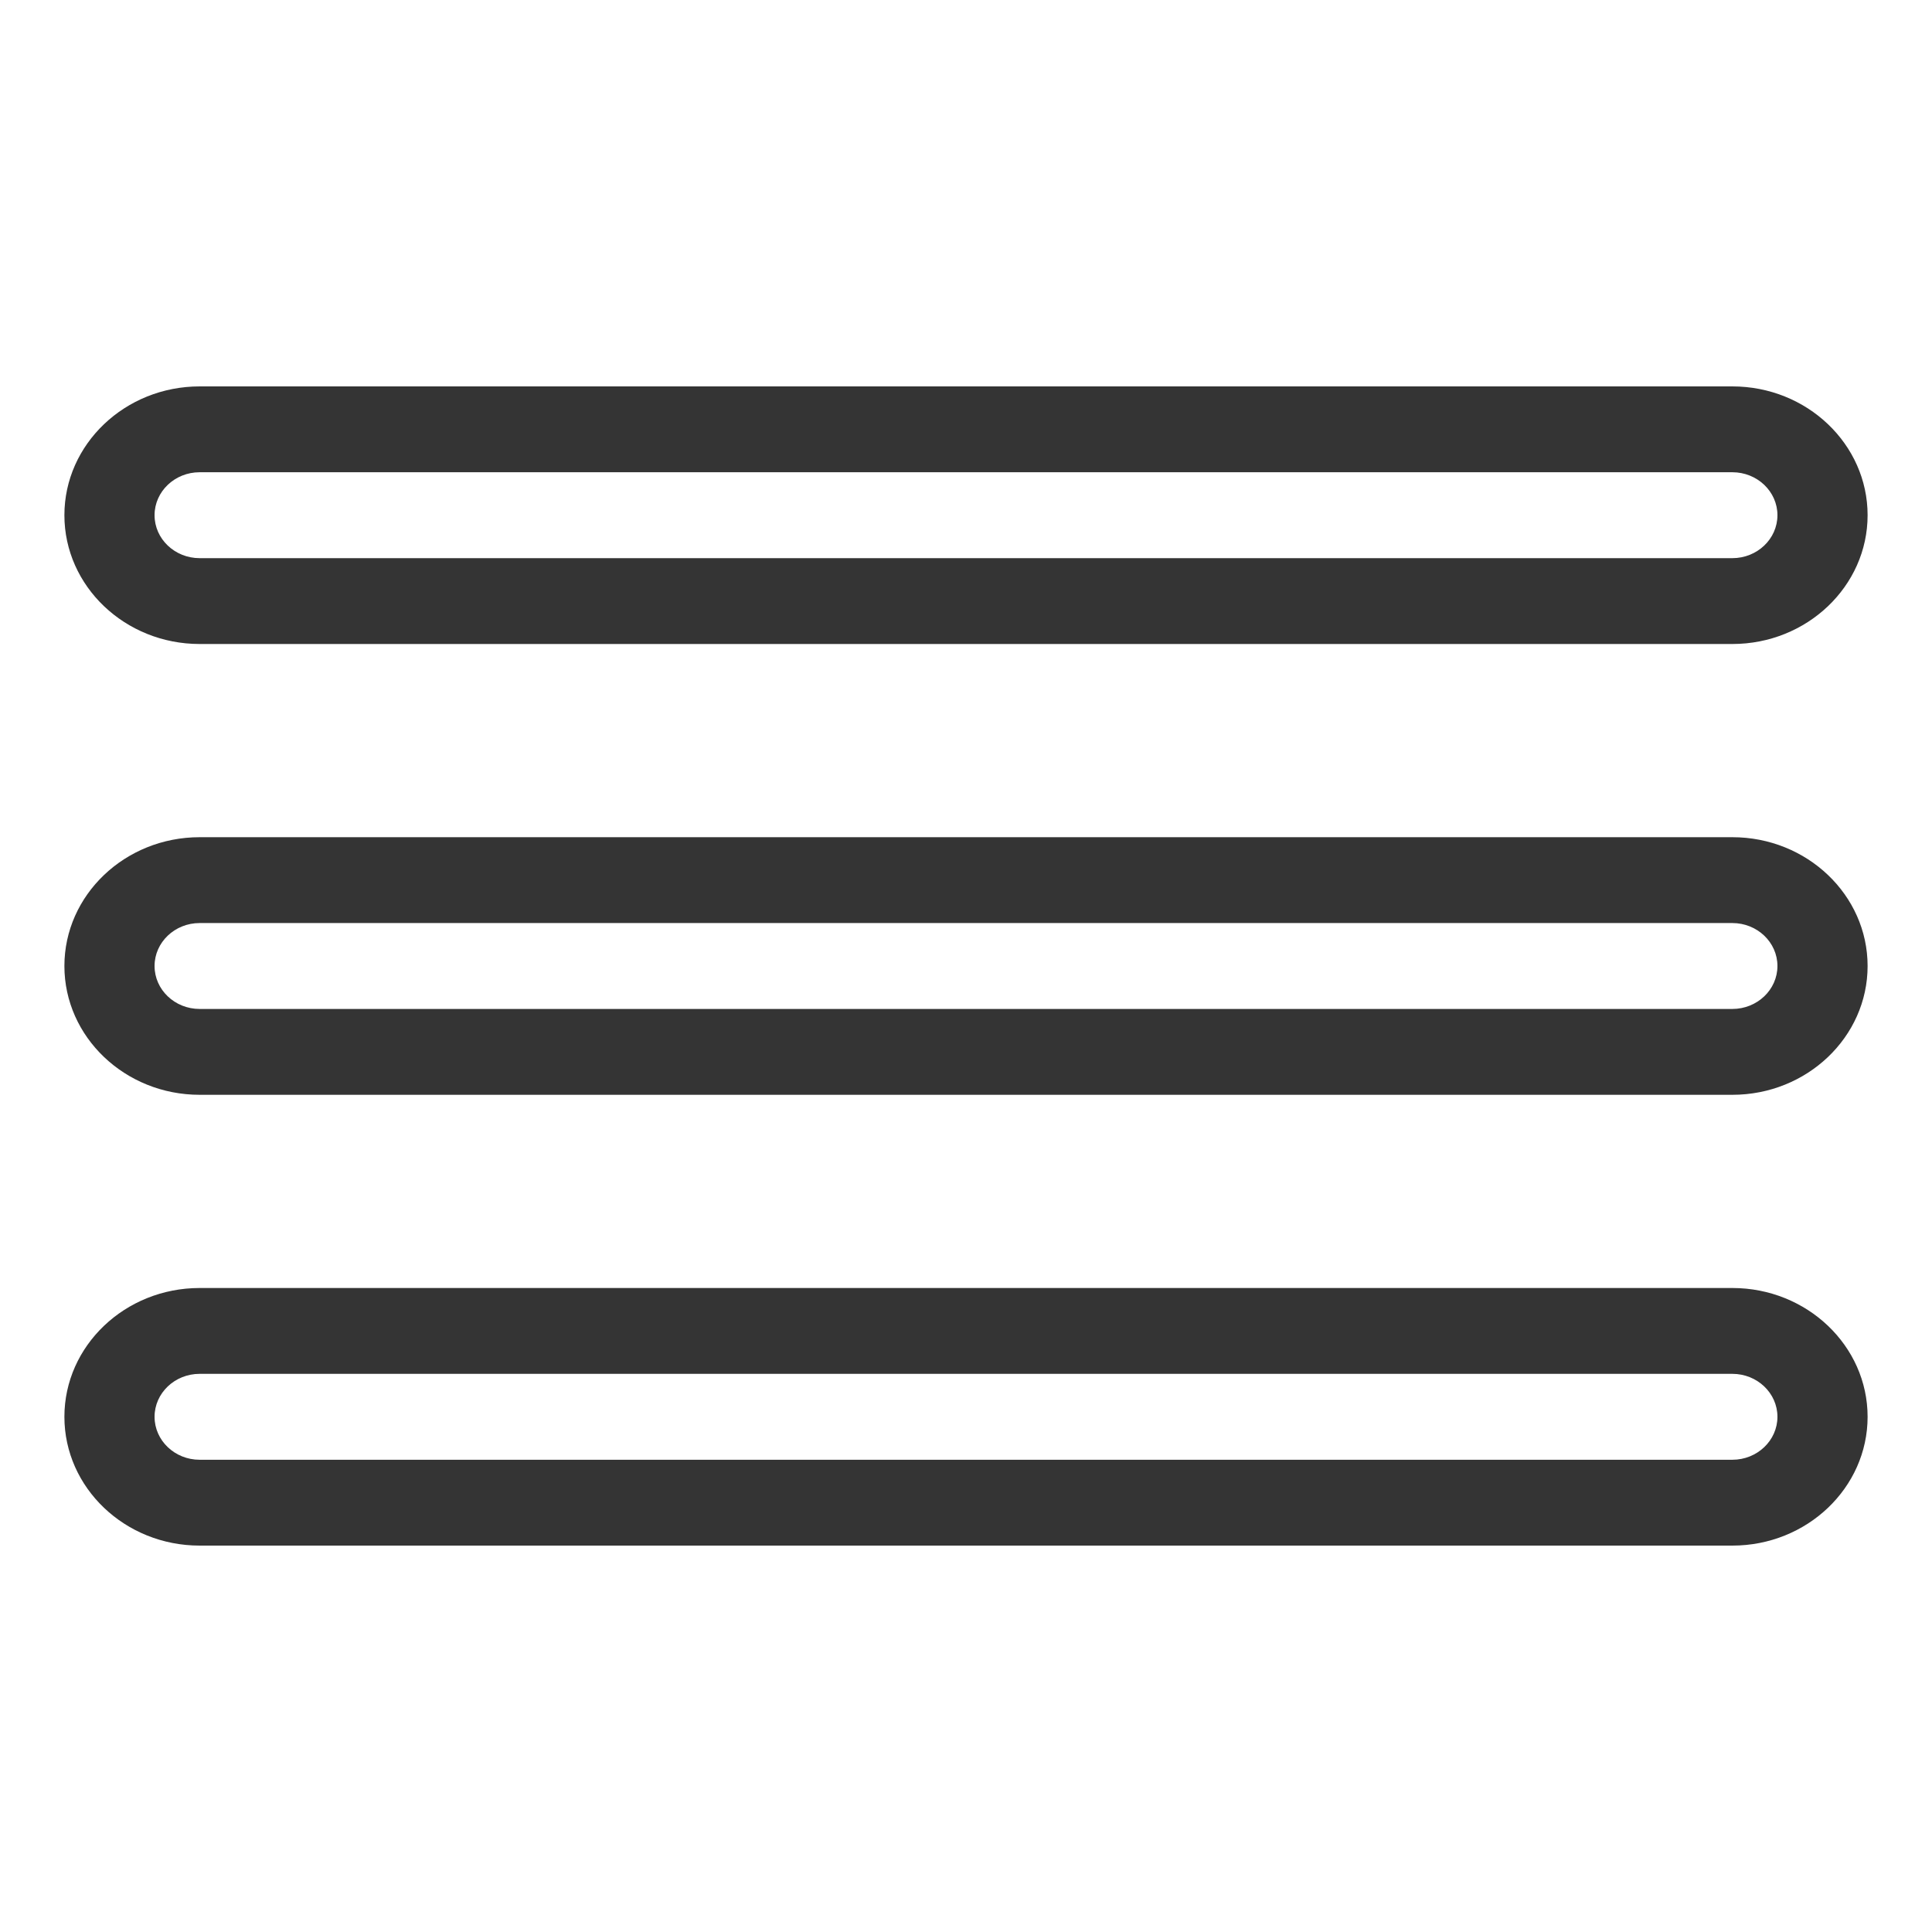
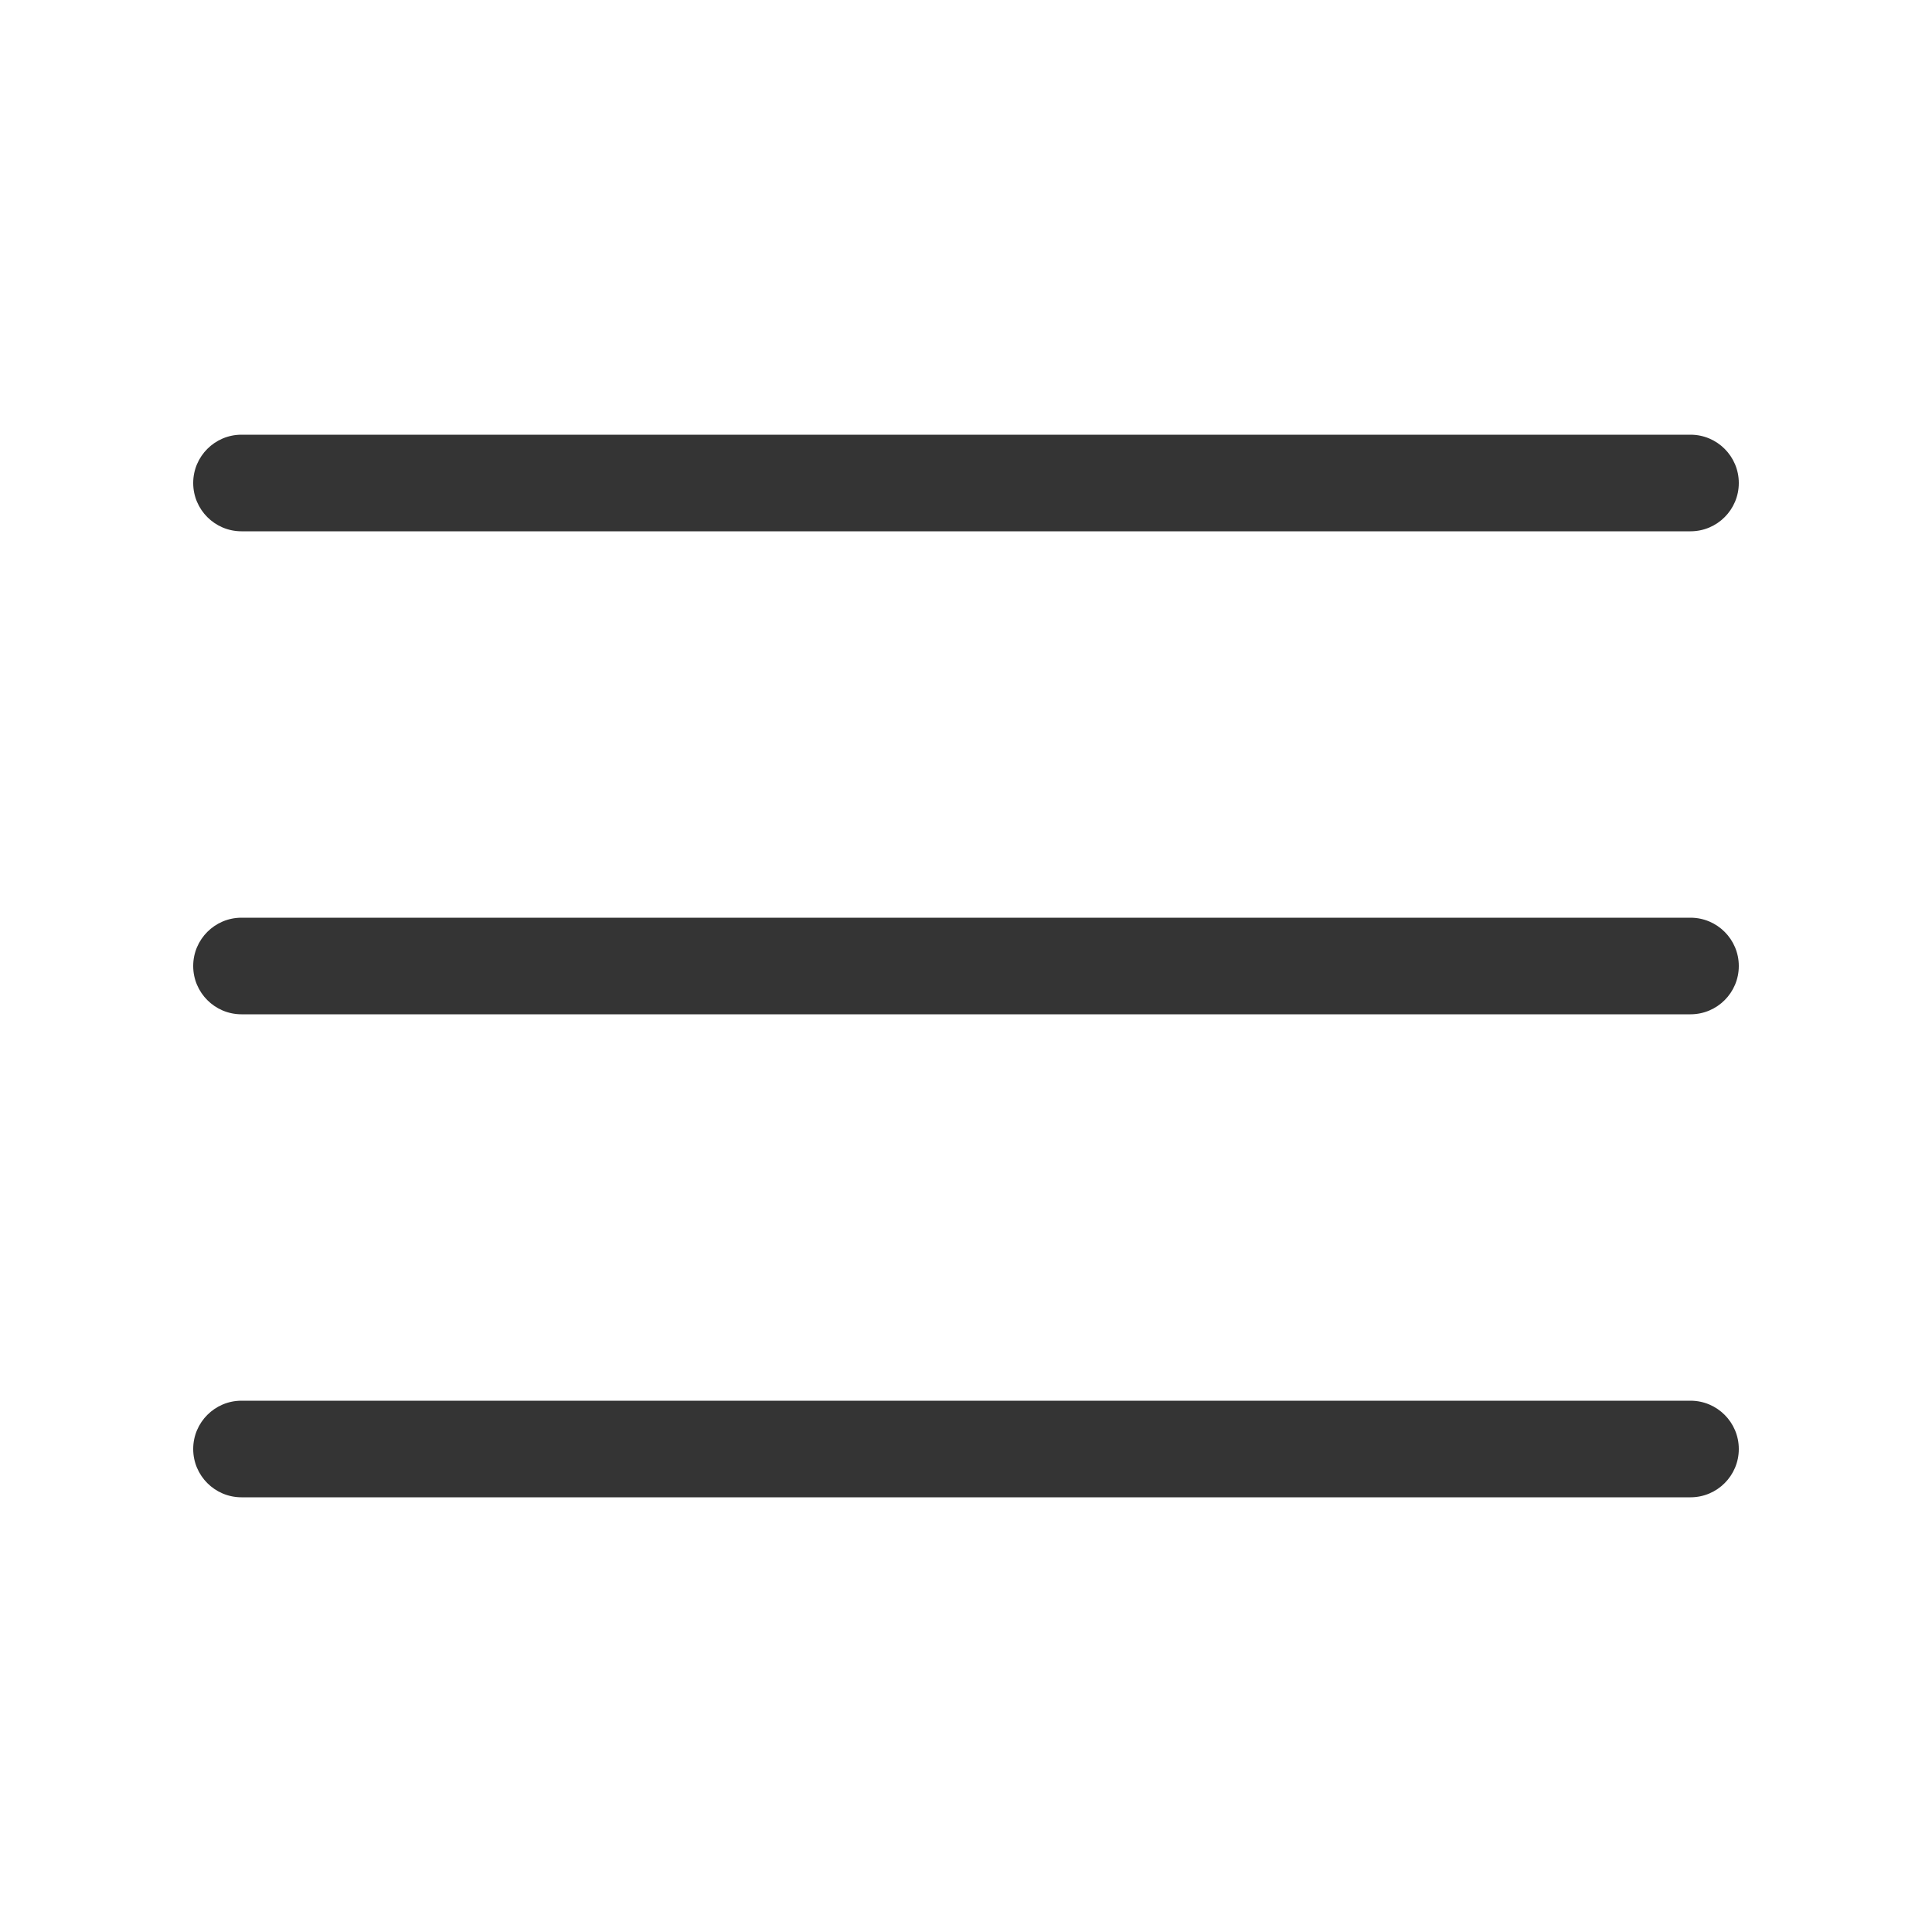
<svg xmlns="http://www.w3.org/2000/svg" width="30" height="30" viewBox="0 0 30 30" fill="none">
-   <path d="M26.9 10H3.1C1.942 10 1 9.103 1 8C1 6.897 1.942 6 3.1 6H26.9C28.058 6 29 6.897 29 8C29 9.103 28.058 10 26.9 10ZM3.1 7.333C2.714 7.333 2.4 7.632 2.4 8C2.4 8.368 2.714 8.667 3.1 8.667H26.9C27.286 8.667 27.6 8.368 27.6 8C27.6 7.632 27.286 7.333 26.9 7.333H3.1Z" fill="#343434" />
-   <path d="M26.9 17H3.1C1.942 17 1 16.103 1 15C1 13.897 1.942 13 3.1 13H26.9C28.058 13 29 13.897 29 15C29 16.103 28.058 17 26.9 17ZM3.1 14.333C2.714 14.333 2.4 14.632 2.4 15C2.4 15.368 2.714 15.667 3.1 15.667H26.9C27.286 15.667 27.6 15.368 27.6 15C27.6 14.632 27.286 14.333 26.9 14.333H3.1Z" fill="#343434" />
-   <path d="M26.9 24H3.1C1.942 24 1 23.103 1 22C1 20.897 1.942 20 3.1 20H26.9C28.058 20 29 20.897 29 22C29 23.103 28.058 24 26.9 24ZM3.1 21.333C2.714 21.333 2.4 21.632 2.4 22C2.4 22.368 2.714 22.667 3.1 22.667H26.9C27.286 22.667 27.6 22.368 27.6 22C27.6 21.632 27.286 21.333 26.9 21.333H3.1Z" fill="#343434" />
+   <path d="M26.25 8.25H3.75C3.336 8.25 3 7.914 3 7.5C3 7.086 3.336 6.75 3.75 6.75H26.25C26.664 6.75 27 7.086 27 7.5C27 7.914 26.664 8.25 26.25 8.25Z" fill="#343434" />
+   <path d="M26.25 15.75H3.75C3.336 15.75 3 15.414 3 15C3 14.586 3.336 14.25 3.75 14.25H26.25C26.664 14.25 27 14.586 27 15C27 15.414 26.664 15.75 26.25 15.75Z" fill="#343434" />
+   <path d="M26.25 23.25H3.75C3.336 23.25 3 22.914 3 22.5C3 22.086 3.336 21.75 3.75 21.75H26.25C26.664 21.75 27 22.086 27 22.5C27 22.914 26.664 23.25 26.25 23.25Z" fill="#343434" />
</svg>
